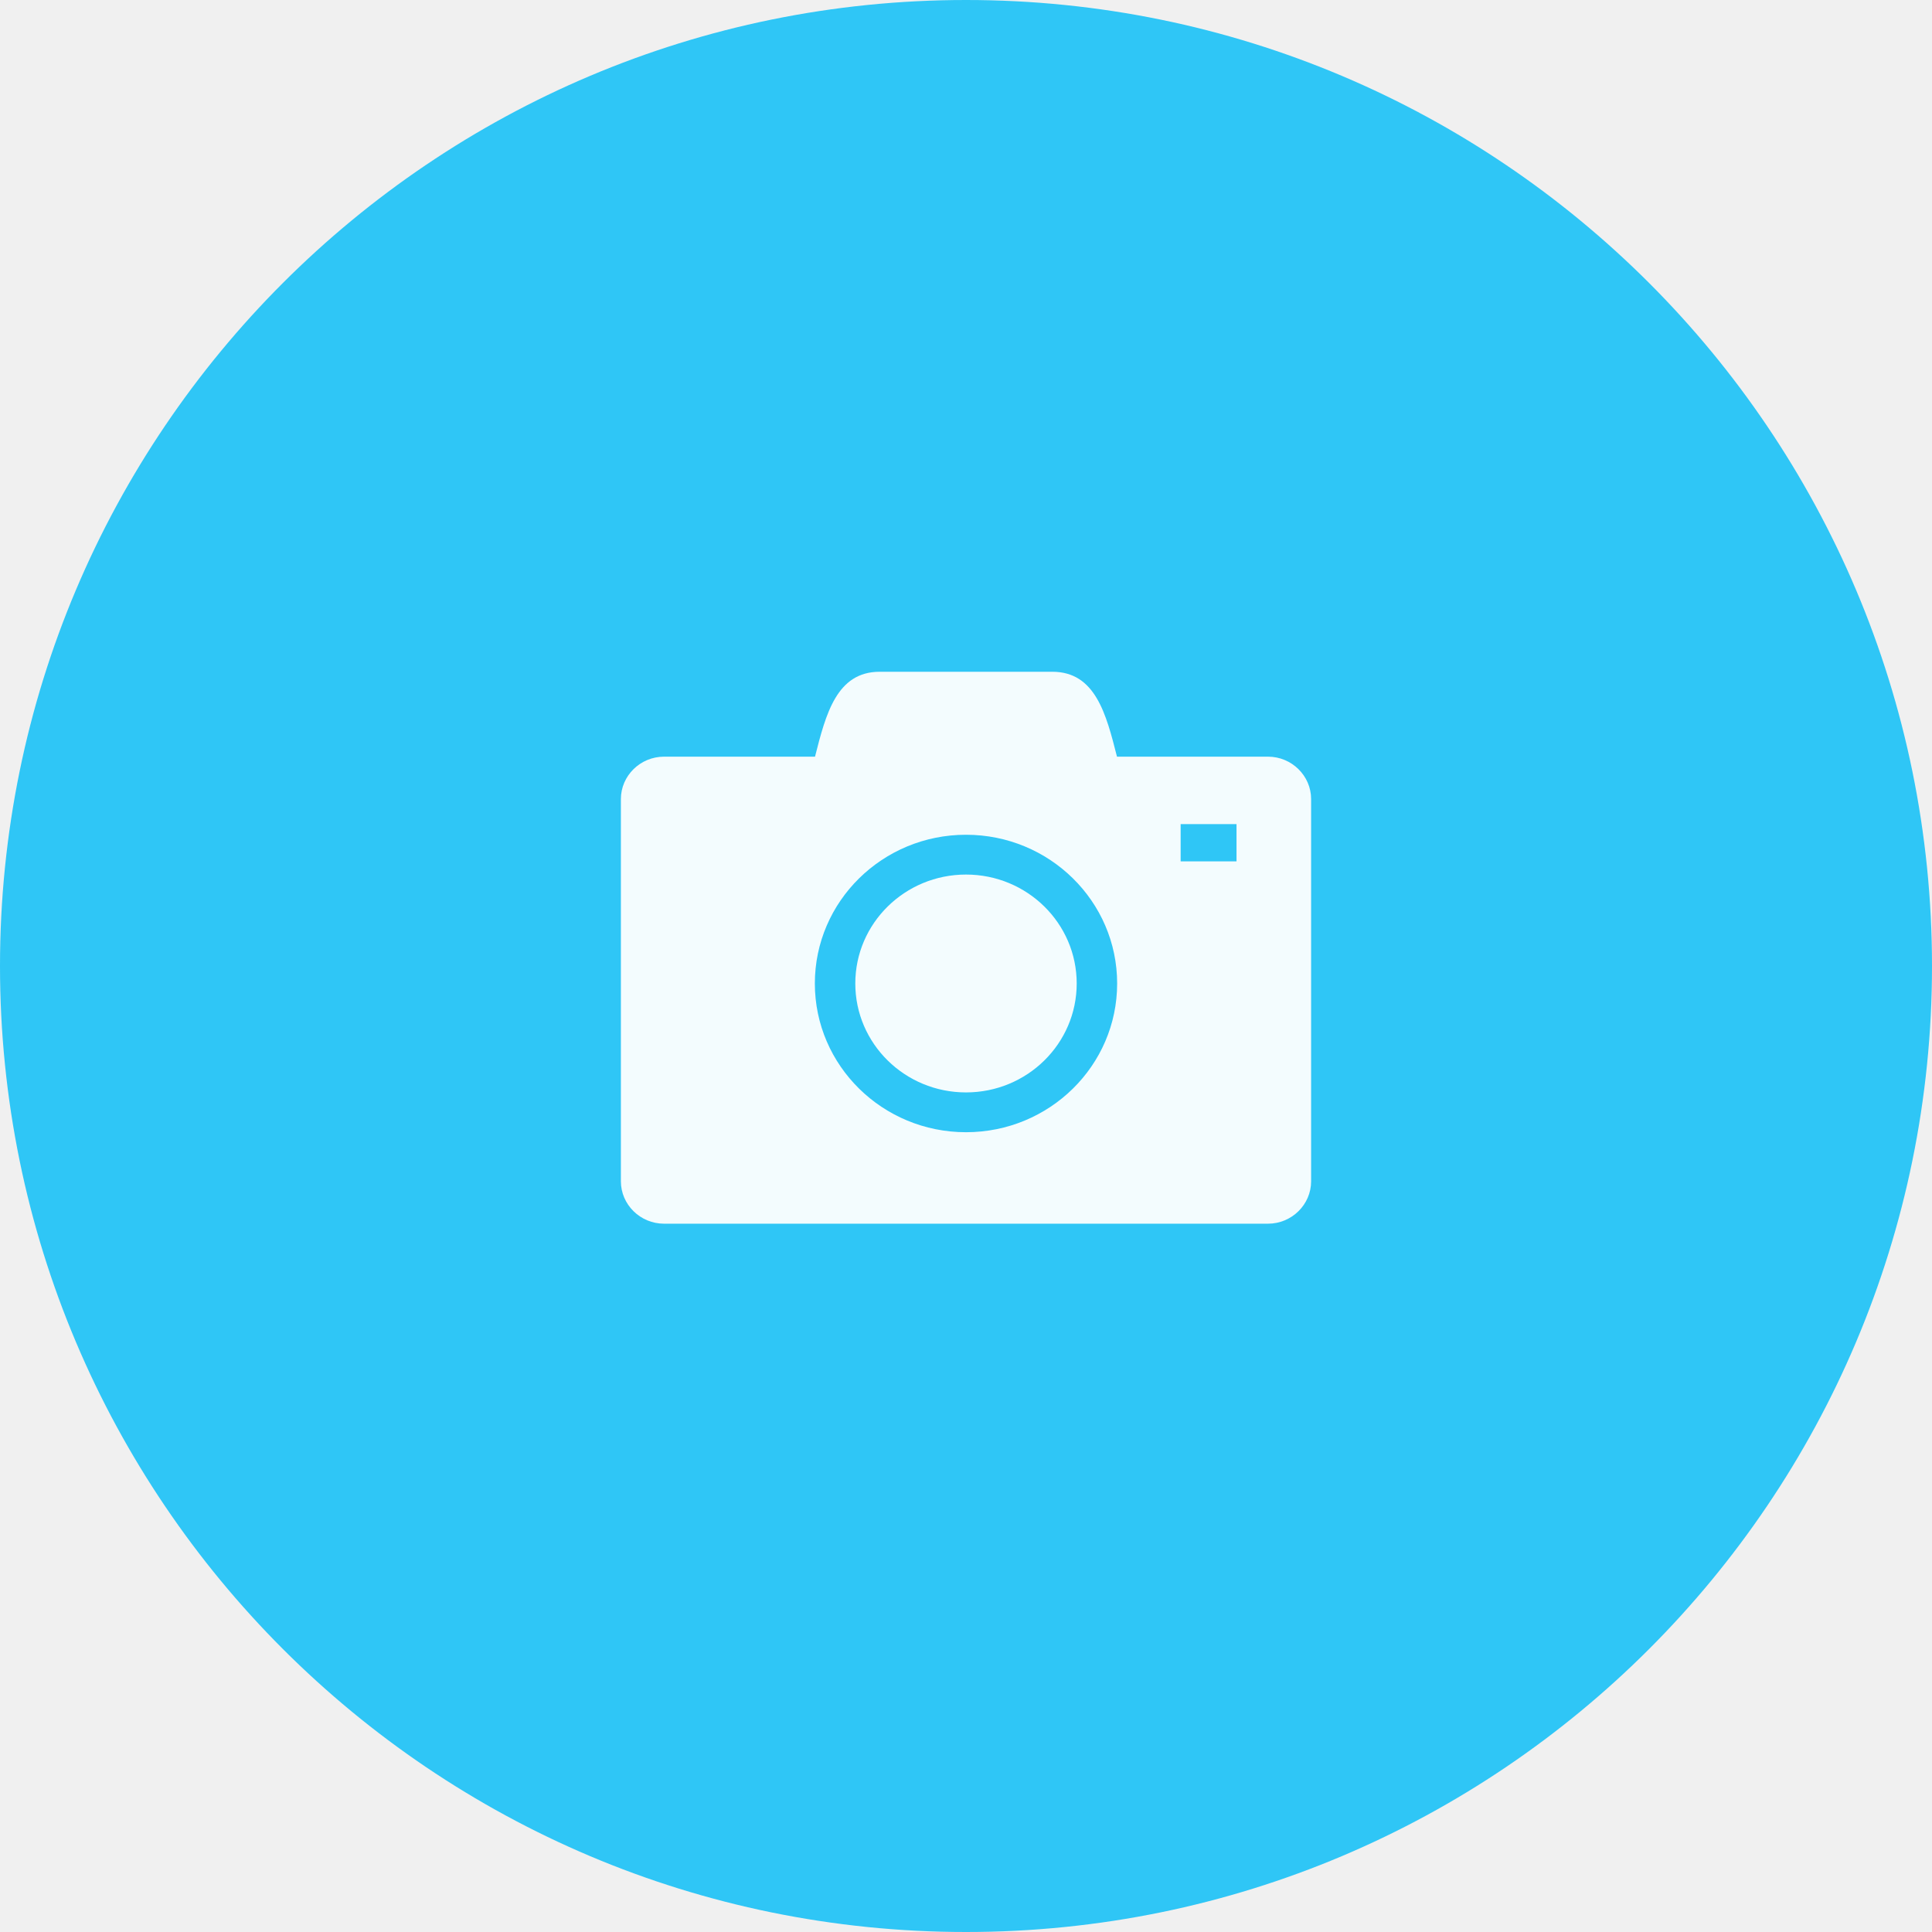
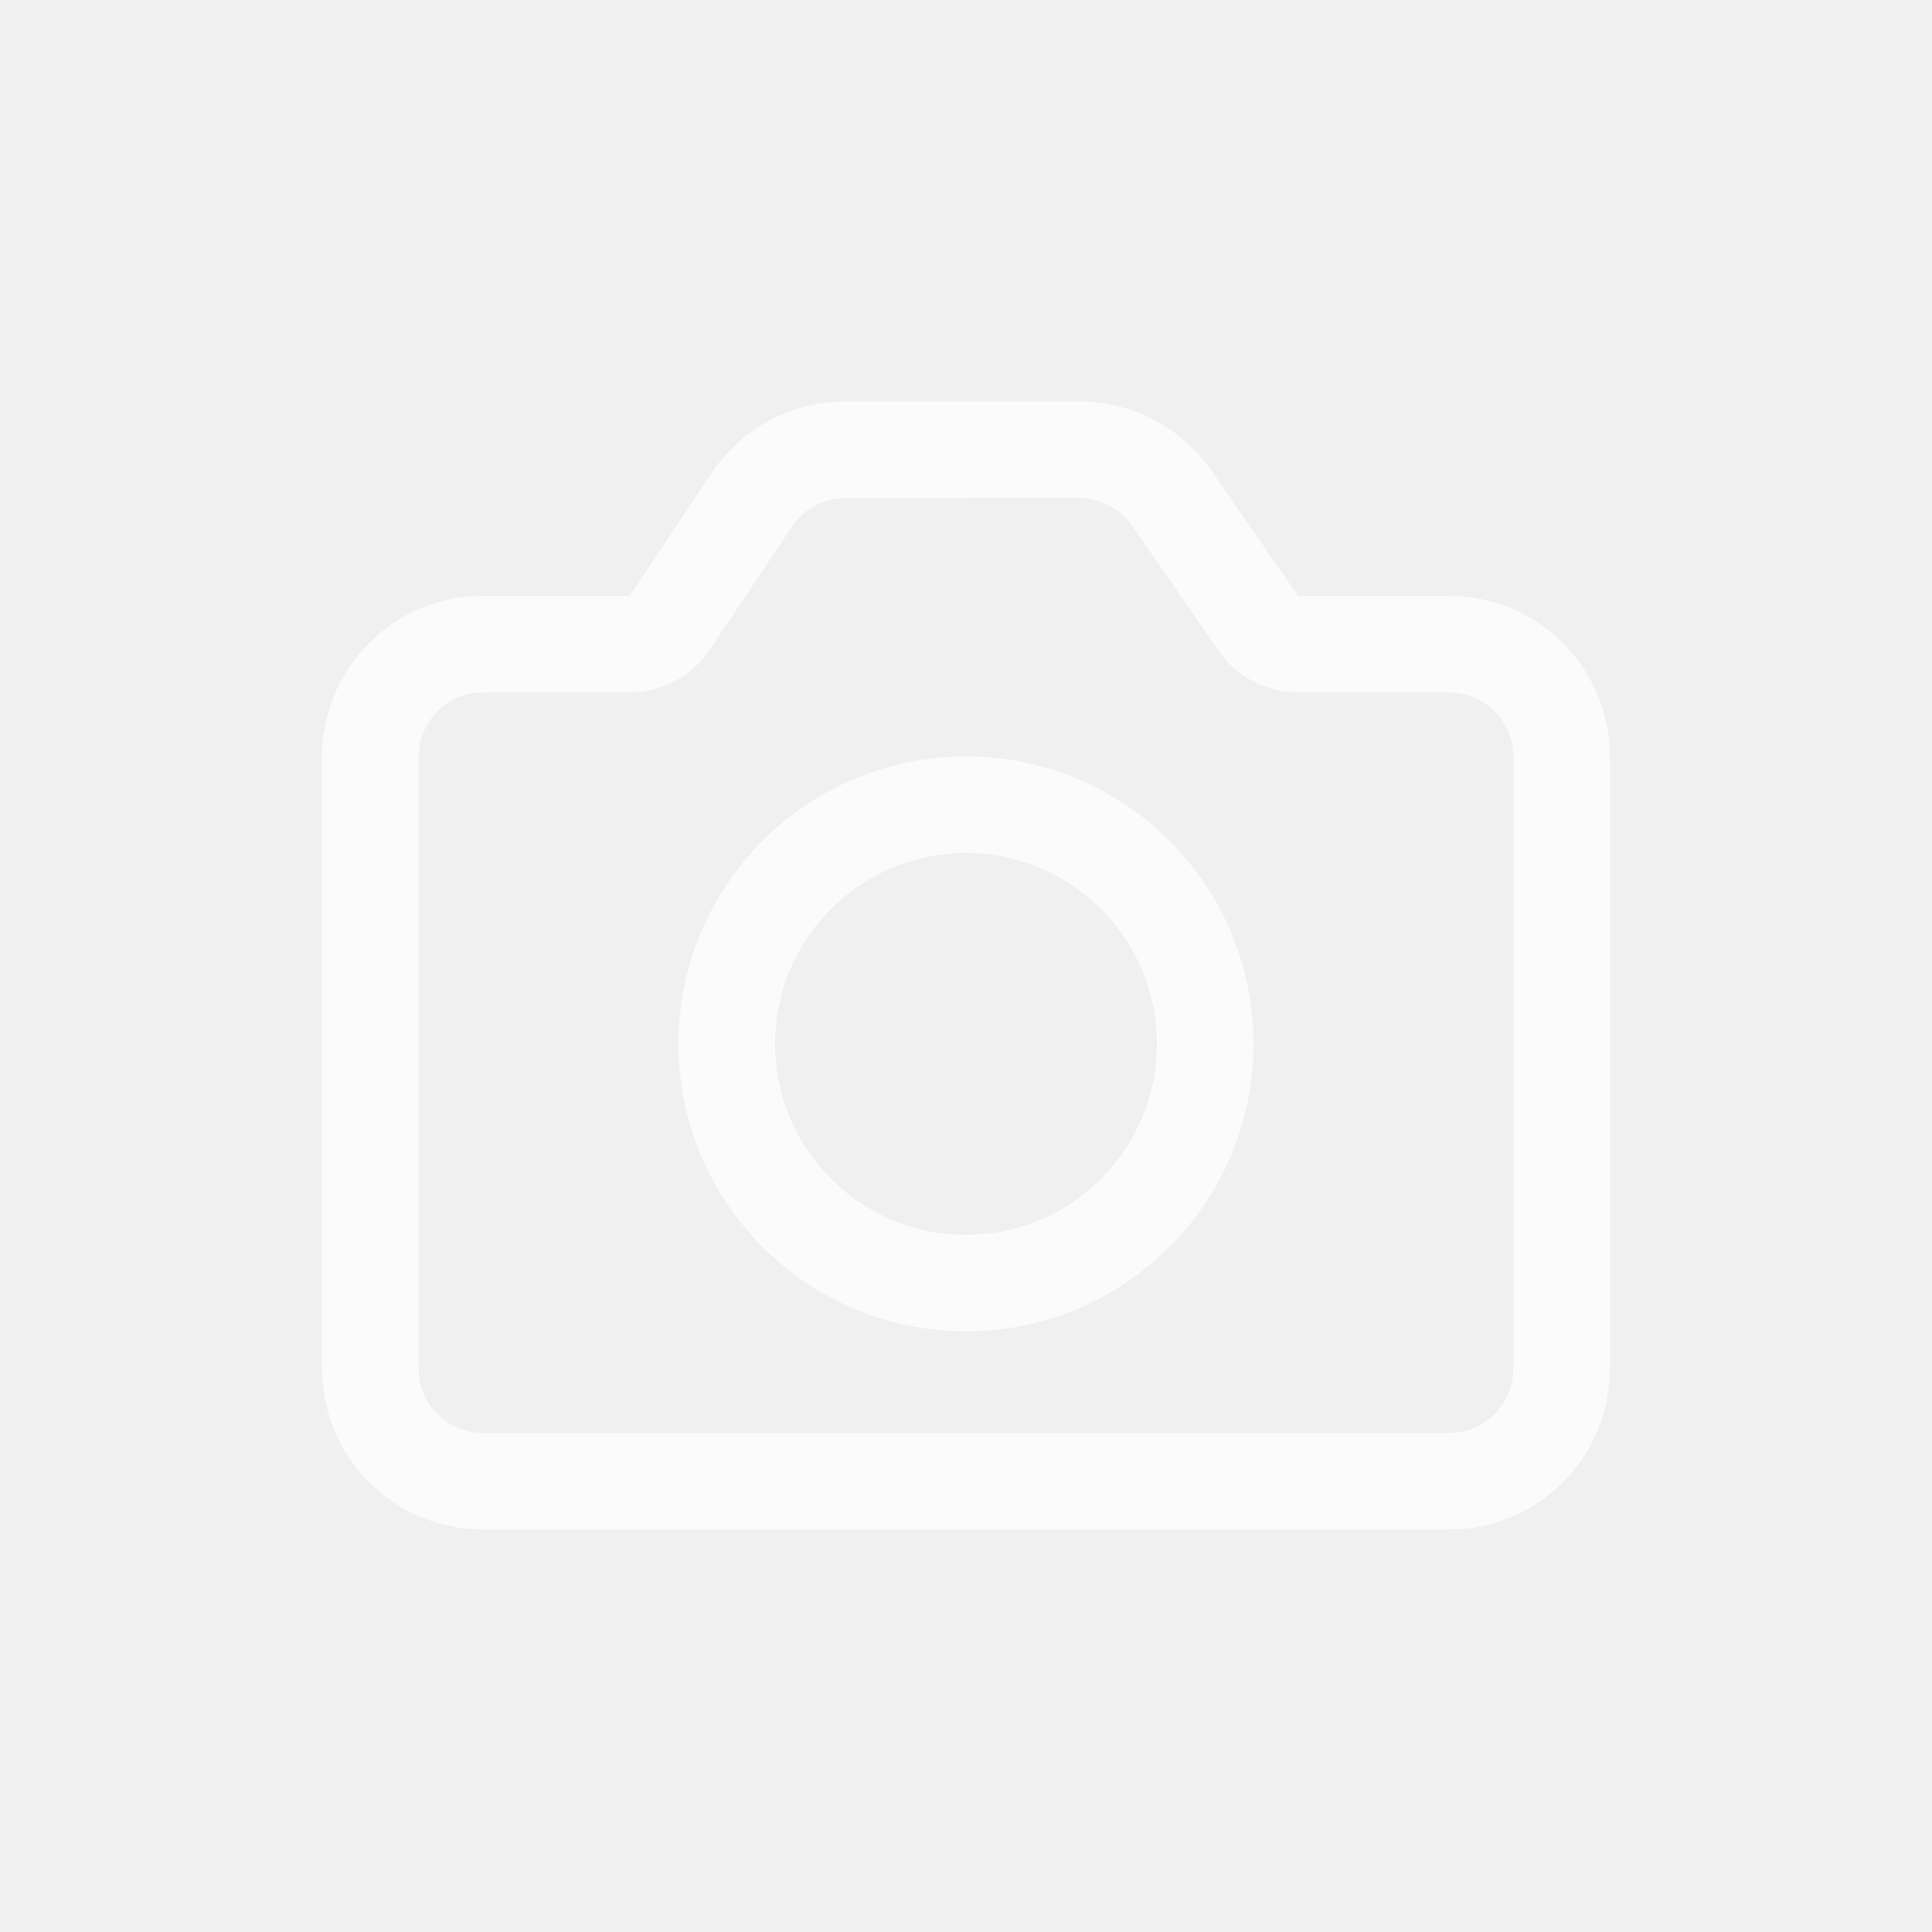
- <svg xmlns="http://www.w3.org/2000/svg" width="60" height="60" viewBox="0 0 60 60" fill="none">
-   <circle cx="30" cy="30" r="30" fill="#2FC6F6" />
-   <path fill-rule="evenodd" clip-rule="evenodd" d="M39.379 23.499H34.689C34.354 22.18 34.02 20.862 32.68 20.862H27.32C25.981 20.862 25.646 22.18 25.311 23.499H20.622C19.885 23.499 19.282 24.092 19.282 24.817V36.685C19.282 37.41 19.885 38.003 20.622 38.003H39.379C40.115 38.003 40.718 37.41 40.718 36.685V24.817C40.718 24.092 40.115 23.499 39.379 23.499ZM26.562 30.543C26.562 32.412 28.102 33.926 30 33.926C31.899 33.926 33.438 32.412 33.438 30.543C33.438 28.675 31.899 27.16 30 27.16C28.102 27.16 26.562 28.675 26.562 30.543ZM30 35.162C27.408 35.162 25.306 33.094 25.306 30.543C25.306 27.992 27.408 25.924 30 25.924C32.592 25.924 34.694 27.992 34.694 30.543C34.694 33.094 32.592 35.162 30 35.162ZM38.401 26.751H36.666V25.594H38.401V26.751Z" fill="white" fill-opacity="0.94" />
+ <svg xmlns="http://www.w3.org/2000/svg" width="42" height="42" viewBox="0 0 42 42" fill="none">
+   <path fill-rule="evenodd" clip-rule="evenodd" d="M15.433 14.119C15.044 14.702 14.389 15.053 13.687 15.053H10.5C9.727 15.053 9.1 15.68 9.1 16.453V29.75C9.1 30.524 9.727 31.15 10.5 31.15H31.5C32.273 31.15 32.9 30.524 32.9 29.75V16.453C32.9 15.68 32.273 15.053 31.5 15.053H28.218C27.529 15.053 26.883 14.714 26.491 14.148L24.611 11.43C24.35 11.052 23.919 10.826 23.46 10.826L18.379 10.827C17.912 10.827 17.475 11.06 17.215 11.45L15.468 10.284C16.118 9.311 17.21 8.727 18.379 8.727L23.459 8.726C24.609 8.726 25.685 9.29 26.338 10.235L28.218 12.953H31.5C33.433 12.953 35 14.52 35 16.453V29.75C35 31.683 33.433 33.25 31.5 33.25H10.5C8.567 33.25 7 31.683 7 29.75V16.453C7 14.52 8.567 12.953 10.5 12.953H13.687L15.468 10.284L17.215 11.45L15.433 14.119Z" fill="white" fill-opacity="0.7" />
+   <path fill-rule="evenodd" clip-rule="evenodd" d="M21 26.843C23.291 26.843 25.149 24.985 25.149 22.693C25.149 20.402 23.291 18.544 21 18.544C18.708 18.544 16.85 20.402 16.85 22.693C16.85 24.985 18.708 26.843 21 26.843ZM21 28.942C24.451 28.942 27.249 26.145 27.249 22.693C27.249 19.242 24.451 16.444 21 16.444C17.548 16.444 14.75 19.242 14.75 22.693C14.75 26.145 17.548 28.942 21 28.942Z" fill="white" fill-opacity="0.7" />
</svg>
